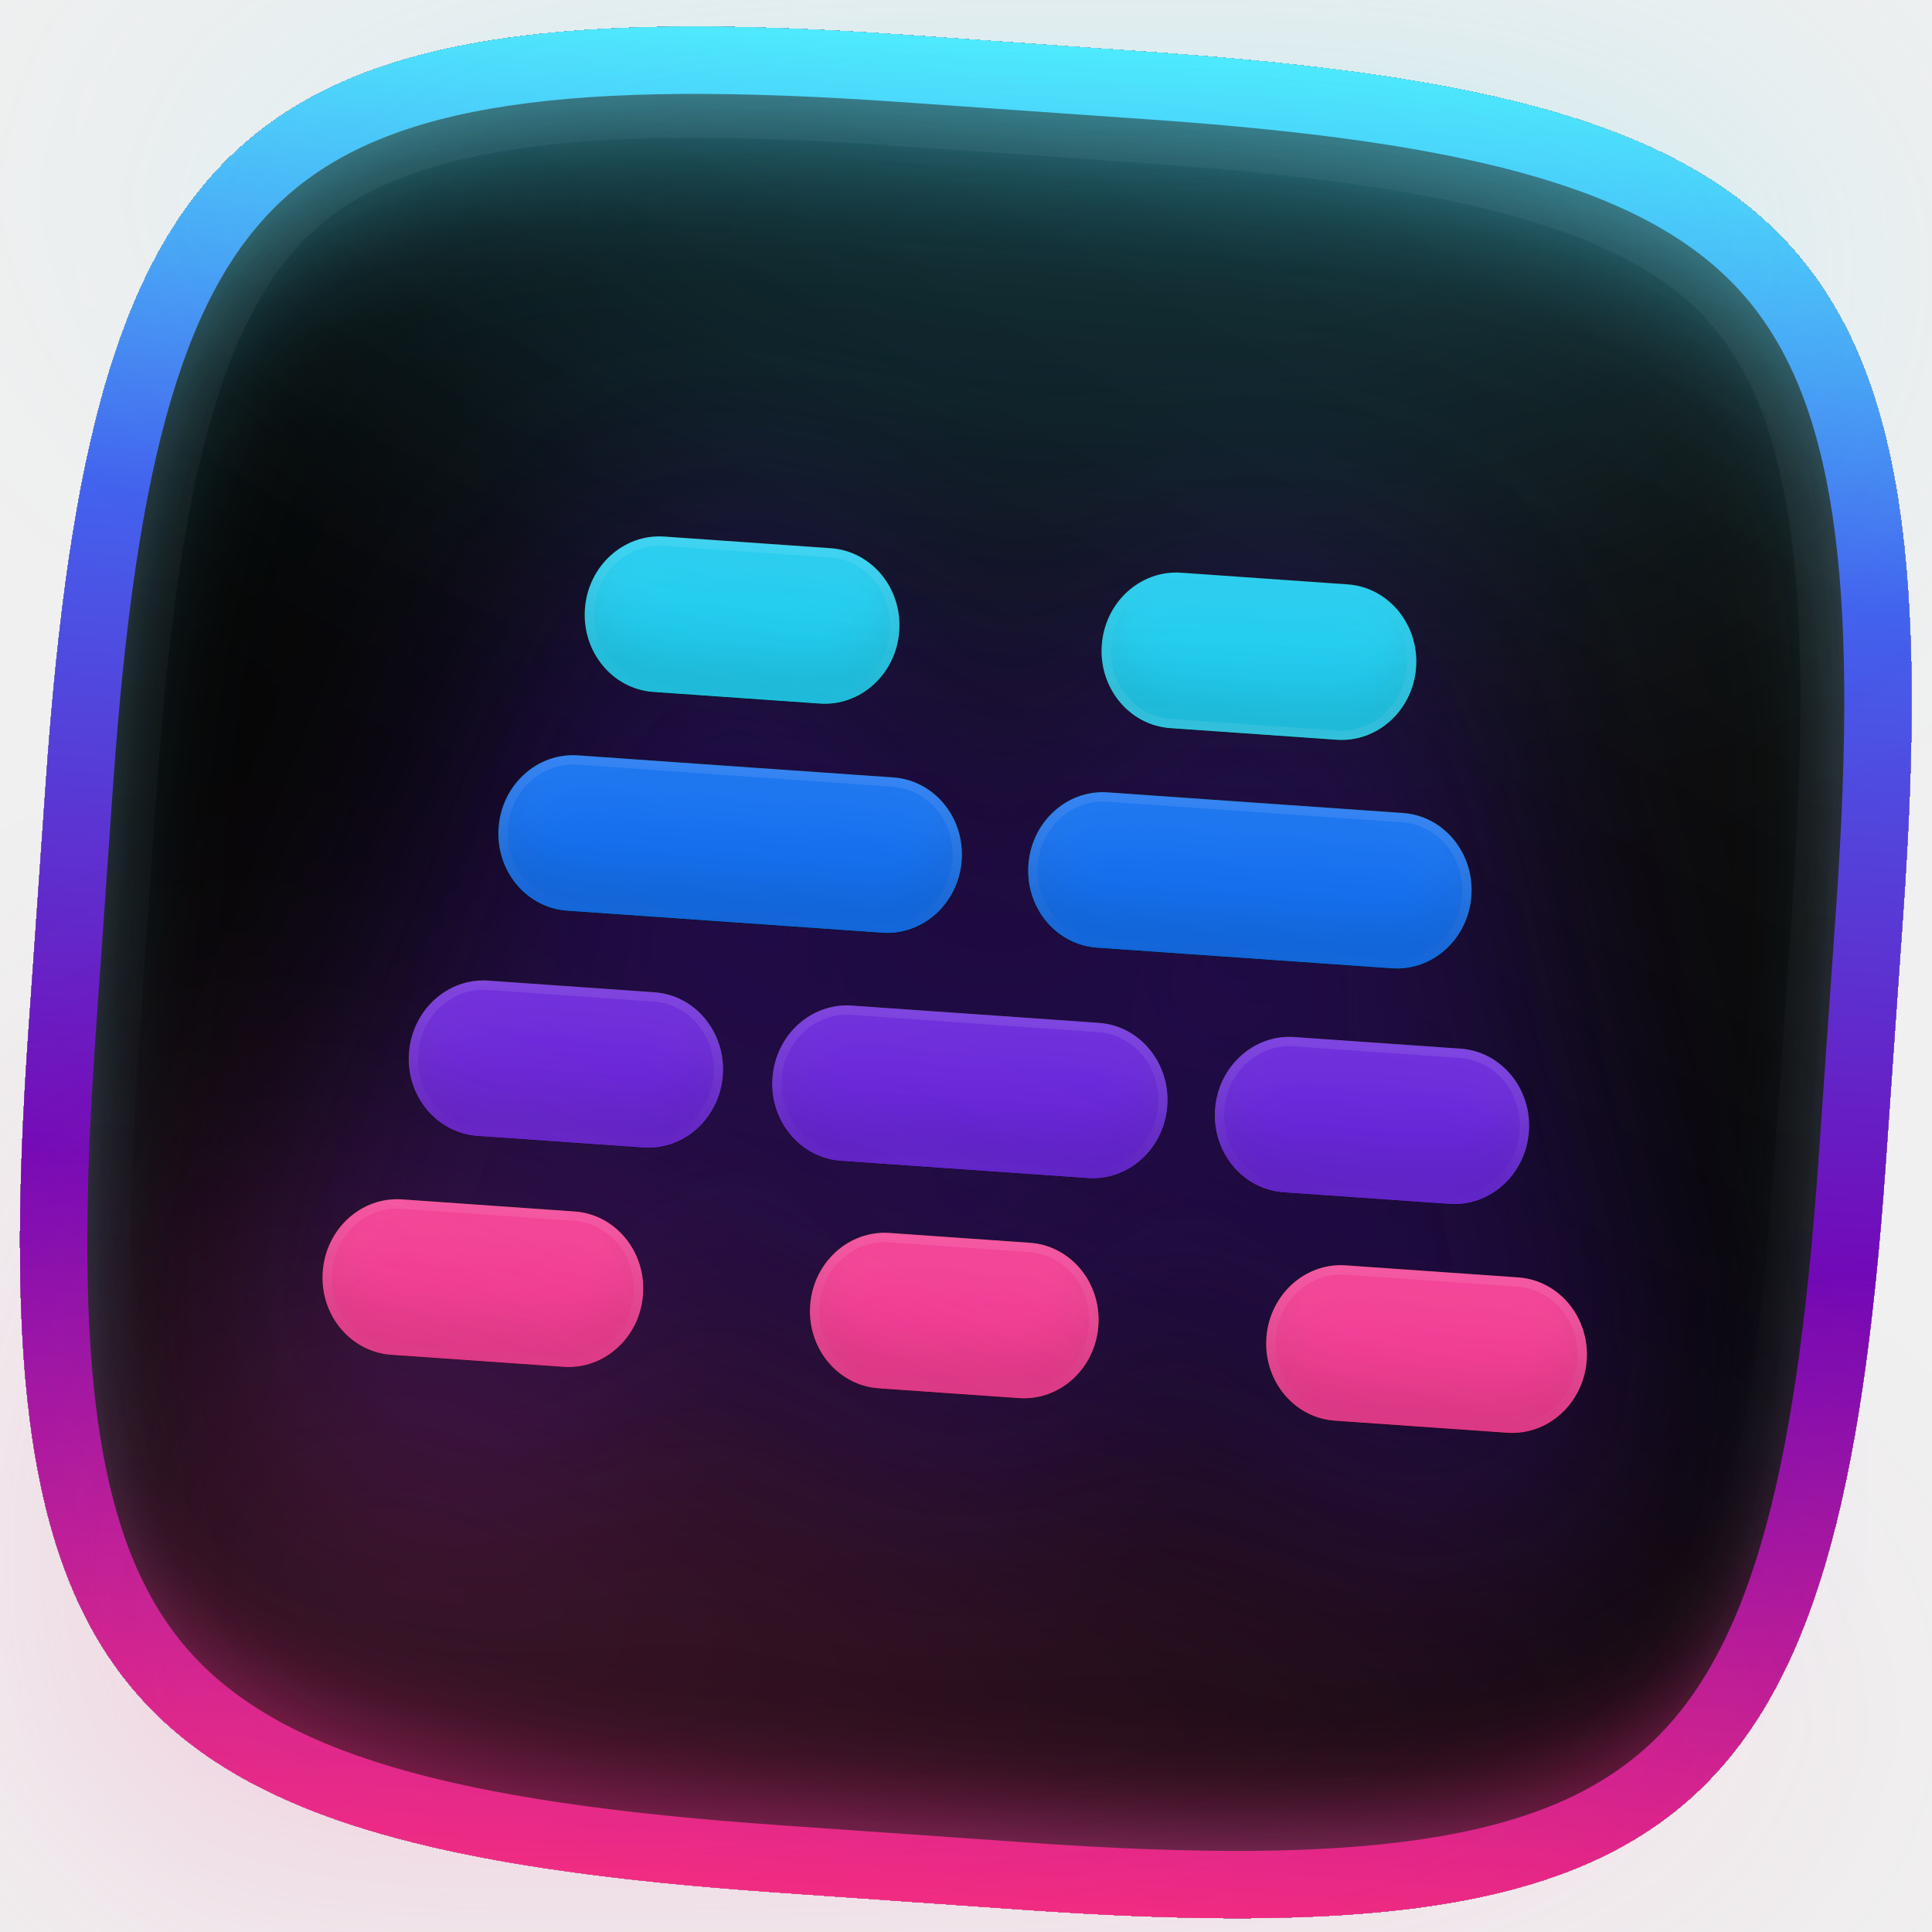
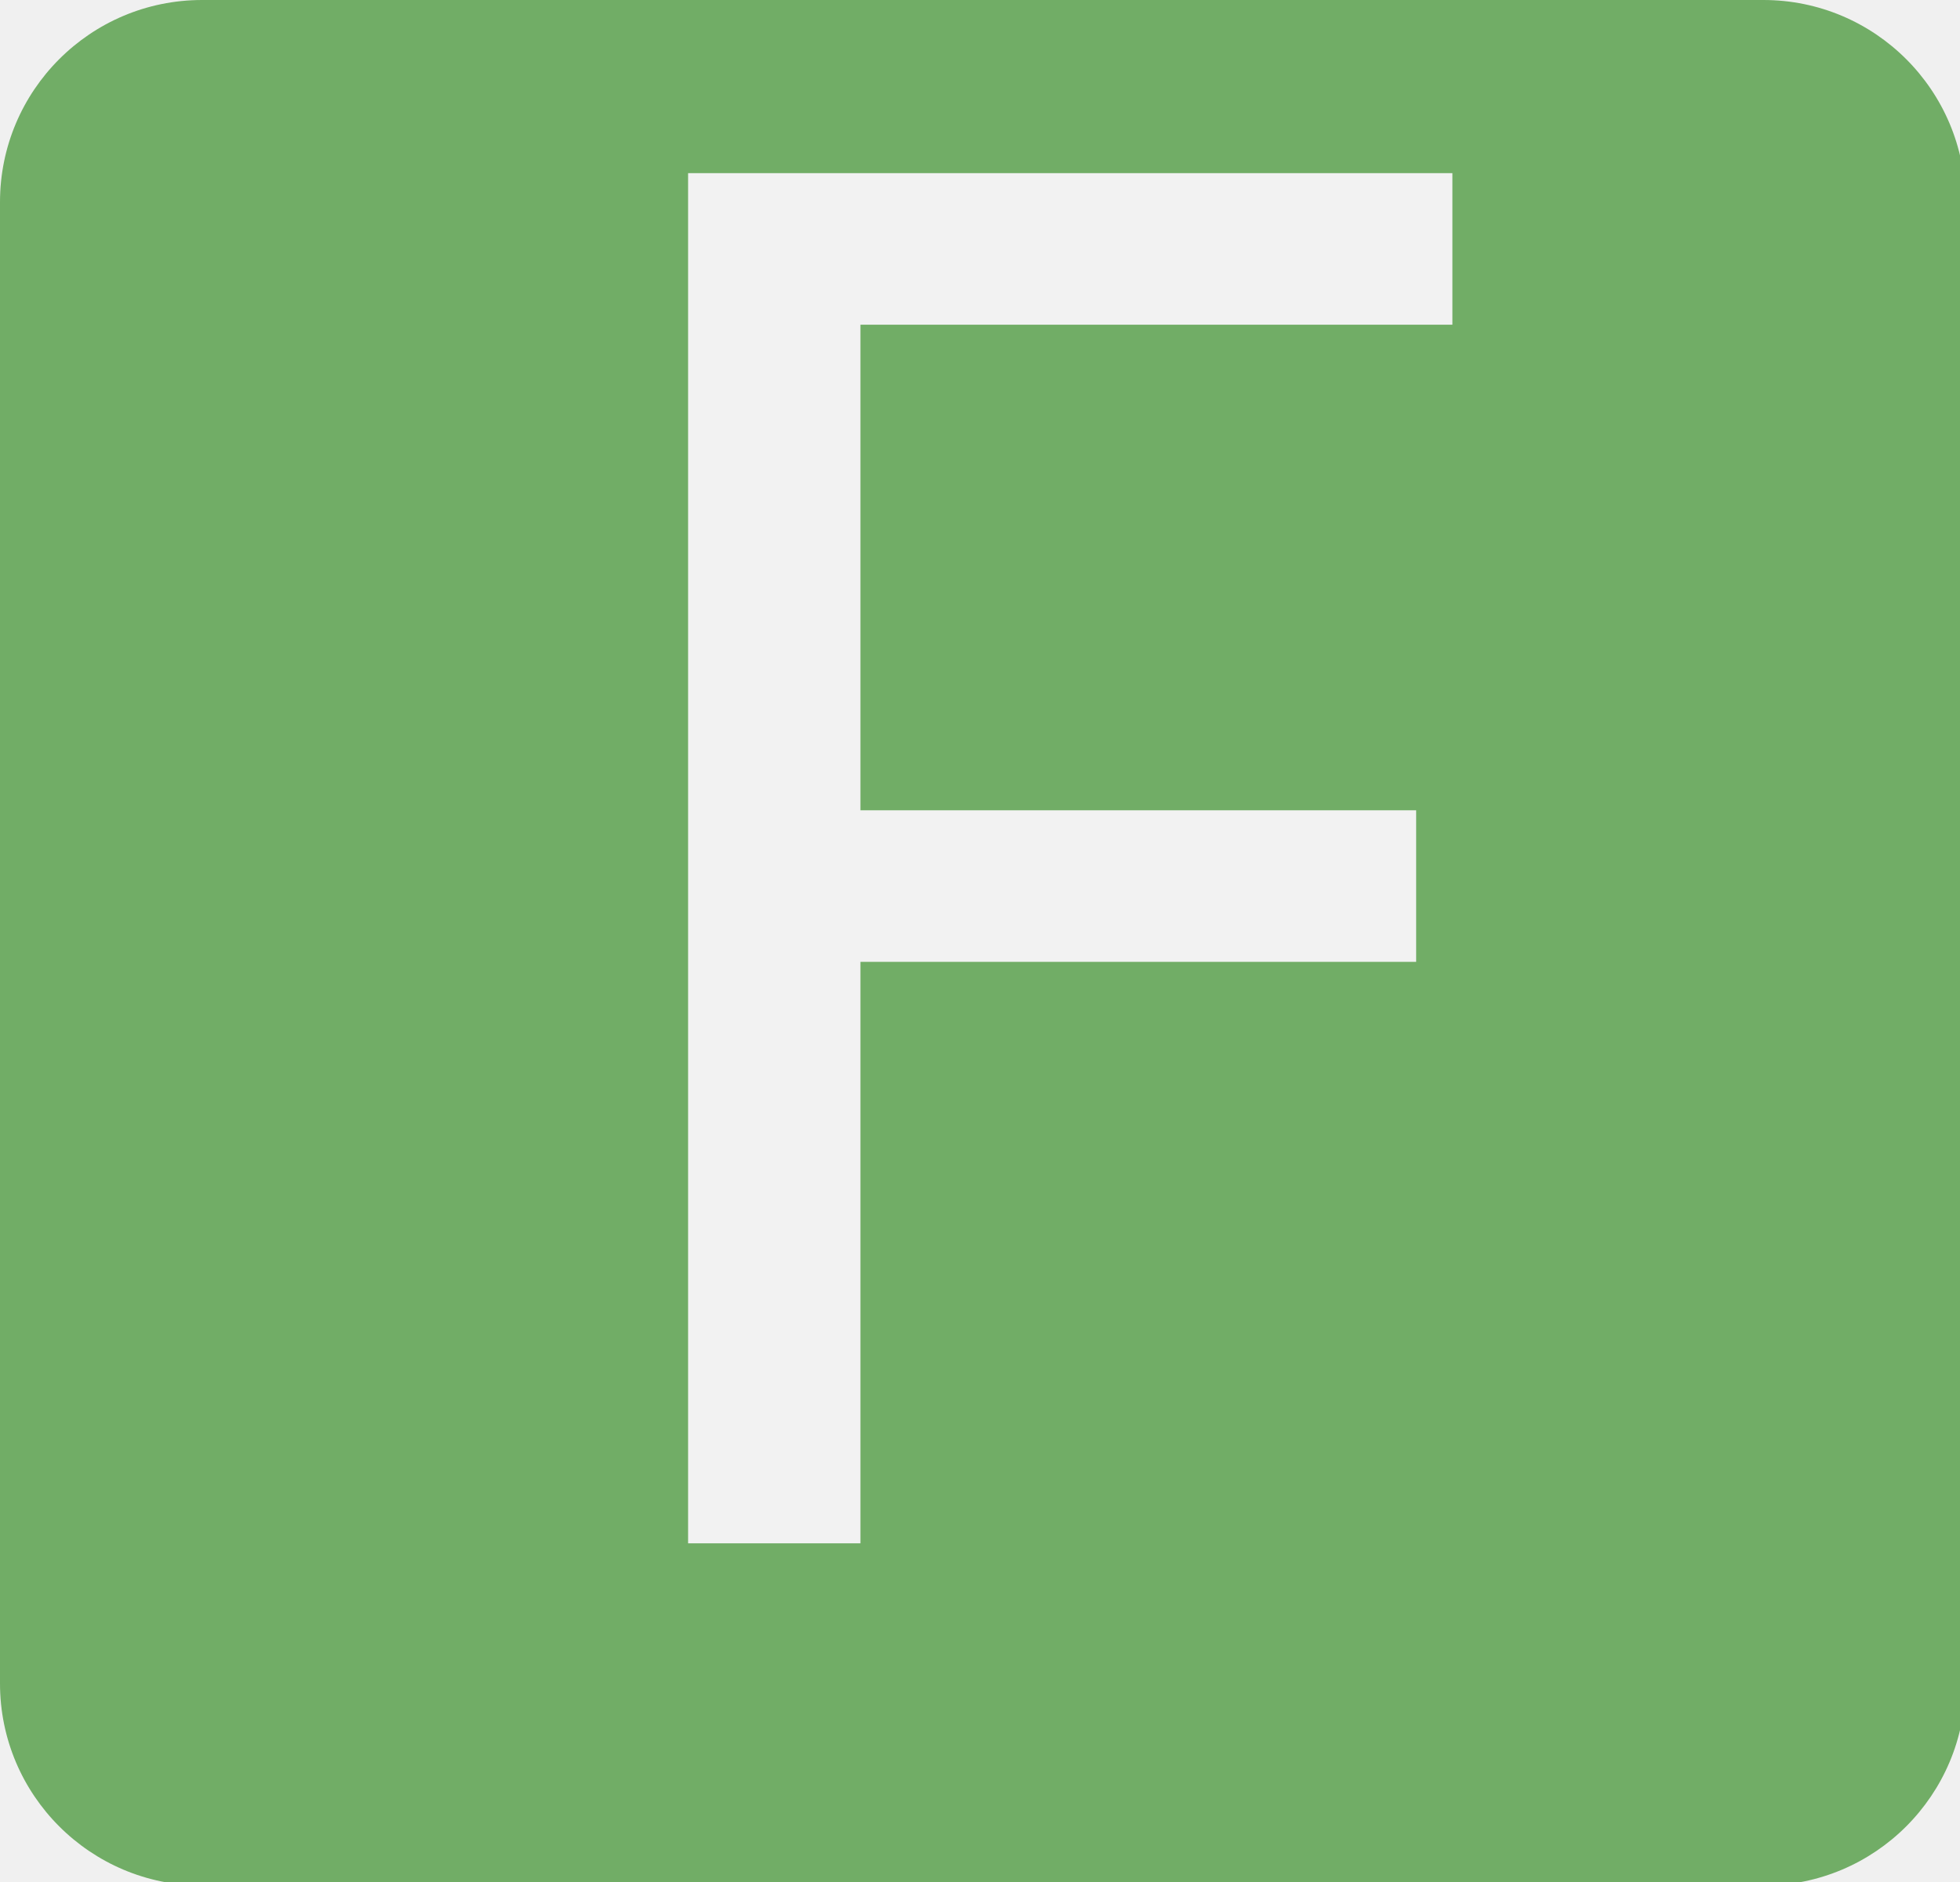
- <svg xmlns="http://www.w3.org/2000/svg" width="70" height="70" viewBox="0 0 70 70" fill="none">
-   <g filter="url(#filter0_iii_4725_68011)">
-     <path d="M1.662 28.357C3.339 4.373 8.839 -0.408 32.824 1.269L41.868 1.901C65.852 3.579 70.633 9.079 68.956 33.063L68.324 42.107C66.647 66.092 61.147 70.873 37.162 69.196L28.118 68.563C4.133 66.886 -0.648 61.386 1.03 37.402L1.662 28.357Z" fill="url(#paint0_linear_4725_68011)" />
-     <path d="M1.662 28.357C3.339 4.373 8.839 -0.408 32.824 1.269L41.868 1.901C65.852 3.579 70.633 9.079 68.956 33.063L68.324 42.107C66.647 66.092 61.147 70.873 37.162 69.196L28.118 68.563C4.133 66.886 -0.648 61.386 1.03 37.402L1.662 28.357Z" fill="black" fill-opacity="0.7" />
+ <svg xmlns="http://www.w3.org/2000/svg" width="125mm" height="120mm" viewBox="0 0 125 120" version="1.1" id="svg15841">
+   <defs id="defs15838" />
+   <g id="layer1">
+     <rect style="fill:#71ad66;fill-opacity:1;stroke:none;stroke-width:1.853" id="rect10330-3-6-2" width="125.347" height="120.226" x="0" y="0" ry="12.887" />
+     <text xml:space="preserve" style="font-style:normal;font-variant:normal;font-weight:normal;font-stretch:normal;font-size:122.264px;font-family:cmr10;-inkscape-font-specification:'cmr10, Normal';font-variant-ligatures:normal;font-variant-caps:normal;font-variant-numeric:normal;font-variant-east-asian:normal;fill:#f2f2f2;fill-opacity:1;stroke:none;stroke-width:14.479" x="32.058" y="98.328" id="text6358-1-1-4-6-9-3-0-5-7-0-7" transform="scale(0.999216,1.000785)">
+       <tspan id="tspan6356-1-5-4-2-7-8-6-7-3-0-1" style="font-style:normal;font-variant:normal;font-weight:normal;font-stretch:normal;font-size:122.264px;font-family:Dyuthi;-inkscape-font-specification:'Dyuthi, Normal';font-variant-ligatures:normal;font-variant-caps:normal;font-variant-numeric:normal;font-variant-east-asian:normal;fill:#f2f2f2;stroke-width:14.479" x="32.058" y="98.328">F</tspan>
+     </text>
  </g>
-   <path d="M2.822 28.438C3.239 22.469 3.891 17.773 4.98 14.101C6.066 10.442 7.567 7.87 9.64 6.067C11.713 4.265 14.47 3.137 18.244 2.571C22.032 2.003 26.773 2.011 32.742 2.429L41.787 3.061C47.757 3.479 52.452 4.13 56.124 5.22C59.783 6.306 62.356 7.806 64.158 9.88C65.96 11.953 67.088 14.709 67.654 18.484C68.222 22.272 68.214 27.012 67.796 32.982L67.164 42.026C66.747 47.996 66.095 52.691 65.006 56.363C63.92 60.023 62.419 62.595 60.346 64.397C58.272 66.199 55.516 67.328 51.741 67.894C47.953 68.462 43.213 68.453 37.243 68.036L28.199 67.403C22.229 66.986 17.534 66.335 13.862 65.245C10.203 64.159 7.63 62.658 5.828 60.585C4.026 58.512 2.898 55.755 2.332 51.981C1.763 48.193 1.772 43.452 2.189 37.483L2.822 28.438Z" stroke="white" stroke-width="2.325" />
-   <path d="M2.822 28.438C3.239 22.469 3.891 17.773 4.98 14.101C6.066 10.442 7.567 7.87 9.64 6.067C11.713 4.265 14.47 3.137 18.244 2.571C22.032 2.003 26.773 2.011 32.742 2.429L41.787 3.061C47.757 3.479 52.452 4.13 56.124 5.22C59.783 6.306 62.356 7.806 64.158 9.88C65.96 11.953 67.088 14.709 67.654 18.484C68.222 22.272 68.214 27.012 67.796 32.982L67.164 42.026C66.747 47.996 66.095 52.691 65.006 56.363C63.92 60.023 62.419 62.595 60.346 64.397C58.272 66.199 55.516 67.328 51.741 67.894C47.953 68.462 43.213 68.453 37.243 68.036L28.199 67.403C22.229 66.986 17.534 66.335 13.862 65.245C10.203 64.159 7.63 62.658 5.828 60.585C4.026 58.512 2.898 55.755 2.332 51.981C1.763 48.193 1.772 43.452 2.189 37.483L2.822 28.438Z" stroke="url(#paint1_linear_4725_68011)" stroke-width="2.325" />
-   <path d="M3.669 28.498C4.085 22.547 4.732 17.925 5.795 14.343C6.851 10.783 8.284 8.372 10.198 6.709C12.111 5.045 14.698 3.962 18.37 3.411C22.066 2.857 26.733 2.86 32.683 3.276L41.728 3.909C47.678 4.325 52.3 4.971 55.882 6.034C59.442 7.091 61.853 8.523 63.517 10.437C65.18 12.351 66.263 14.938 66.814 18.61C67.368 22.305 67.365 26.972 66.949 32.923L66.317 41.967C65.9 47.917 65.254 52.539 64.191 56.122C63.135 59.681 61.702 62.092 59.788 63.756C57.874 65.42 55.288 66.503 51.615 67.053C47.92 67.608 43.253 67.604 37.303 67.188L28.258 66.556C22.308 66.14 17.686 65.494 14.104 64.43C10.544 63.374 8.133 61.941 6.469 60.028C4.806 58.114 3.723 55.527 3.172 51.855C2.617 48.159 2.621 43.492 3.037 37.542L3.669 28.498Z" stroke="url(#paint2_linear_4725_68011)" stroke-opacity="0.05" stroke-width="4.024" />
-   <path fill-rule="evenodd" clip-rule="evenodd" d="M6.201 14.463C5.151 18.001 4.507 22.587 4.092 28.527L3.46 37.572C3.044 43.512 3.043 48.143 3.591 51.792C4.134 55.413 5.195 57.915 6.789 59.749C8.384 61.584 10.714 62.982 14.224 64.024C17.762 65.074 22.347 65.718 28.288 66.133L37.332 66.766C43.273 67.181 47.903 67.182 51.553 66.634C55.174 66.091 57.676 65.031 59.51 63.436C61.344 61.842 62.743 59.511 63.785 56.001C64.835 52.464 65.478 47.878 65.894 41.937L66.526 32.893C66.942 26.952 66.942 22.322 66.395 18.673C65.852 15.052 64.791 12.549 63.197 10.715C61.602 8.881 59.272 7.482 55.762 6.44C52.224 5.391 47.639 4.747 41.698 4.331L32.654 3.699C26.713 3.284 22.083 3.283 18.433 3.83C14.812 4.373 12.31 5.434 10.476 7.028C8.641 8.623 7.243 10.953 6.201 14.463ZM32.824 1.269C8.839 -0.408 3.339 4.373 1.662 28.357L1.03 37.402C-0.648 61.386 4.133 66.886 28.118 68.563L37.162 69.196C61.147 70.873 66.647 66.092 68.324 42.107L68.956 33.063C70.633 9.079 65.852 3.579 41.868 1.901L32.824 1.269Z" fill="url(#paint3_linear_4725_68011)" />
-   <g filter="url(#filter1_ddii_4725_68011)">
-     <path d="M20.817 43.893L14.569 43.456C13.089 43.352 11.801 44.529 11.692 46.084C11.583 47.64 12.695 48.984 14.175 49.088L20.423 49.525C21.903 49.628 23.191 48.452 23.3 46.896C23.409 45.341 22.297 43.996 20.817 43.893Z" fill="#F23E94" />
-     <path d="M14.557 43.624L20.805 44.061C22.184 44.158 23.234 45.414 23.131 46.884C23.029 48.355 21.814 49.453 20.434 49.356L14.187 48.919C12.808 48.823 11.758 47.566 11.86 46.096C11.963 44.626 13.178 43.528 14.557 43.624Z" stroke="url(#paint4_linear_4725_68011)" stroke-opacity="0.1" stroke-width="0.338" stroke-linejoin="round" />
-     <path d="M48.365 51.477L54.612 51.914C56.093 52.018 57.381 50.841 57.49 49.286C57.599 47.73 56.487 46.386 55.006 46.282L48.759 45.845C47.279 45.742 45.99 46.919 45.882 48.474C45.773 50.029 46.885 51.374 48.365 51.477Z" fill="#F23E94" />
-     <path d="M54.624 51.746L48.377 51.309C46.997 51.213 45.947 49.956 46.05 48.486C46.153 47.016 47.368 45.917 48.747 46.014L54.995 46.451C56.374 46.547 57.424 47.804 57.321 49.274C57.218 50.744 56.004 51.842 54.624 51.746Z" stroke="url(#paint5_linear_4725_68011)" stroke-opacity="0.1" stroke-width="0.338" stroke-linejoin="round" />
-     <path d="M37.315 45.027L32.23 44.671C30.75 44.568 29.461 45.745 29.352 47.3C29.244 48.855 30.356 50.2 31.836 50.304L36.922 50.659C38.402 50.763 39.69 49.586 39.799 48.031C39.908 46.475 38.796 45.131 37.315 45.027Z" fill="#F23E94" />
-     <path d="M32.218 44.84L37.304 45.196C38.683 45.292 39.733 46.549 39.63 48.019C39.528 49.489 38.313 50.587 36.933 50.491L31.848 50.135C30.468 50.039 29.418 48.782 29.521 47.312C29.624 45.842 30.838 44.743 32.218 44.84Z" stroke="url(#paint6_linear_4725_68011)" stroke-opacity="0.1" stroke-width="0.338" stroke-linejoin="round" />
-     <path d="M46.504 43.205L52.52 43.625C54 43.729 55.288 42.552 55.397 40.997C55.506 39.441 54.394 38.097 52.914 37.993L46.898 37.572C45.417 37.469 44.129 38.646 44.02 40.201C43.912 41.756 45.023 43.101 46.504 43.205Z" fill="#6927DA" />
-     <path d="M52.532 43.457L46.516 43.036C45.136 42.94 44.086 41.683 44.189 40.213C44.292 38.743 45.506 37.645 46.886 37.741L52.902 38.162C54.281 38.258 55.331 39.515 55.229 40.985C55.126 42.455 53.911 43.553 52.532 43.457Z" stroke="url(#paint7_linear_4725_68011)" stroke-opacity="0.1" stroke-width="0.338" stroke-linejoin="round" />
-     <path d="M23.709 35.95L17.693 35.529C16.213 35.426 14.925 36.603 14.816 38.158C14.707 39.713 15.819 41.058 17.3 41.161L23.316 41.582C24.796 41.686 26.084 40.509 26.193 38.953C26.302 37.398 25.19 36.053 23.709 35.95Z" fill="#6927DA" />
-     <path d="M17.682 35.698L23.698 36.118C25.077 36.215 26.127 37.472 26.024 38.942C25.922 40.412 24.707 41.51 23.327 41.414L17.311 40.993C15.932 40.897 14.882 39.64 14.985 38.17C15.087 36.7 16.302 35.601 17.682 35.698Z" stroke="url(#paint8_linear_4725_68011)" stroke-opacity="0.1" stroke-width="0.338" stroke-linejoin="round" />
-     <path d="M39.813 37.058L30.861 36.432C29.381 36.329 28.093 37.505 27.984 39.061C27.875 40.616 28.987 41.961 30.468 42.064L39.419 42.69C40.9 42.794 42.188 41.617 42.297 40.062C42.406 38.506 41.294 37.162 39.813 37.058Z" fill="#6927DA" />
-     <path d="M30.849 36.601L39.802 37.227C41.181 37.323 42.231 38.58 42.128 40.05C42.026 41.52 40.811 42.618 39.431 42.522L30.479 41.896C29.1 41.799 28.05 40.543 28.152 39.073C28.255 37.602 29.47 36.504 30.849 36.601Z" stroke="url(#paint9_linear_4725_68011)" stroke-opacity="0.1" stroke-width="0.338" stroke-linejoin="round" />
-     <path d="M32.364 28.167L20.941 27.368C19.46 27.264 18.172 28.441 18.063 29.997C17.955 31.552 19.067 32.897 20.547 33L31.97 33.799C33.45 33.902 34.738 32.725 34.847 31.17C34.956 29.615 33.844 28.27 32.364 28.167Z" fill="#1570EF" />
-     <path d="M20.929 27.536L32.352 28.335C33.731 28.432 34.781 29.688 34.679 31.158C34.576 32.629 33.361 33.727 31.982 33.63L20.559 32.831C19.179 32.735 18.129 31.478 18.232 30.008C18.335 28.538 19.549 27.44 20.929 27.536Z" stroke="url(#paint10_linear_4725_68011)" stroke-opacity="0.1" stroke-width="0.338" stroke-linejoin="round" />
-     <path d="M39.742 34.34L50.435 35.088C51.916 35.192 53.204 34.015 53.312 32.459C53.421 30.904 52.309 29.559 50.829 29.456L40.136 28.708C38.655 28.605 37.367 29.782 37.258 31.337C37.15 32.892 38.261 34.237 39.742 34.34Z" fill="#1570EF" />
-     <path d="M50.447 34.92L39.754 34.172C38.374 34.075 37.324 32.819 37.427 31.349C37.53 29.878 38.744 28.78 40.124 28.877L50.817 29.625C52.197 29.721 53.247 30.977 53.144 32.448C53.041 33.918 51.827 35.016 50.447 34.92Z" stroke="url(#paint11_linear_4725_68011)" stroke-opacity="0.1" stroke-width="0.338" stroke-linejoin="round" />
-     <path d="M48.825 21.173L42.796 20.751C41.315 20.648 40.027 21.825 39.918 23.38C39.81 24.935 40.922 26.28 42.402 26.383L48.431 26.805C49.912 26.908 51.2 25.732 51.309 24.176C51.417 22.621 50.305 21.276 48.825 21.173Z" fill="#22CCEE" />
-     <path d="M42.784 20.92L48.813 21.341C50.193 21.438 51.243 22.694 51.14 24.165C51.037 25.635 49.823 26.733 48.443 26.636L42.414 26.215C41.034 26.118 39.984 24.862 40.087 23.392C40.19 21.921 41.404 20.823 42.784 20.92Z" stroke="url(#paint12_linear_4725_68011)" stroke-opacity="0.1" stroke-width="0.338" stroke-linejoin="round" />
-     <path d="M30.098 19.863L24.069 19.441C22.589 19.338 21.3 20.515 21.192 22.07C21.083 23.625 22.195 24.97 23.675 25.073L29.705 25.495C31.185 25.598 32.473 24.422 32.582 22.866C32.691 21.311 31.579 19.966 30.098 19.863Z" fill="#22CCEE" />
-     <path d="M24.057 19.61L30.087 20.031C31.466 20.128 32.516 21.384 32.413 22.854C32.311 24.325 31.096 25.423 29.716 25.326L23.687 24.905C22.308 24.808 21.257 23.552 21.36 22.081C21.463 20.611 22.678 19.513 24.057 19.61Z" stroke="url(#paint13_linear_4725_68011)" stroke-opacity="0.1" stroke-width="0.338" stroke-linejoin="round" />
-   </g>
-   <g opacity="0.23" filter="url(#filter2_f_4725_68011)">
-     <path d="M2.693 40.487L12.712 44.945L39.098 57.121L66.941 61.886L45.529 72.598L-0.203 68.461L2.693 40.487Z" fill="#F24396" />
-   </g>
-   <g opacity="0.23" filter="url(#filter3_f_4725_68011)">
-     <path d="M2.568 1.97L52.627 -2.043L69.536 11.349L56.993 16.107L23.281 14.689L2.568 1.97Z" fill="#22CCEE" />
-   </g>
-   <defs>
-     <filter id="filter0_iii_4725_68011" x="0.726" y="-2.611" width="68.533" height="75.688" filterUnits="userSpaceOnUse" color-interpolation-filters="sRGB">
-       <feFlood flood-opacity="0" result="BackgroundImageFix" />
-       <feBlend mode="normal" in="SourceGraphic" in2="BackgroundImageFix" result="shape" />
-       <feColorMatrix in="SourceAlpha" type="matrix" values="0 0 0 0 0 0 0 0 0 0 0 0 0 0 0 0 0 0 127 0" result="hardAlpha" />
-       <feOffset dy="1.278" />
-       <feGaussianBlur stdDeviation="1.597" />
-       <feComposite in2="hardAlpha" operator="arithmetic" k2="-1" k3="1" />
-       <feColorMatrix type="matrix" values="0 0 0 0 0.196 0 0 0 0 0.188 0 0 0 0 0.22 0 0 0 1 0" />
-       <feBlend mode="normal" in2="shape" result="effect1_innerShadow_4725_68011" />
-       <feColorMatrix in="SourceAlpha" type="matrix" values="0 0 0 0 0 0 0 0 0 0 0 0 0 0 0 0 0 0 127 0" result="hardAlpha" />
-       <feOffset dy="3.577" />
-       <feGaussianBlur stdDeviation="2.683" />
-       <feComposite in2="hardAlpha" operator="arithmetic" k2="-1" k3="1" />
-       <feColorMatrix type="matrix" values="0 0 0 0 0.322 0 0 0 0 0.906 0 0 0 0 1 0 0 0 0.6 0" />
-       <feBlend mode="normal" in2="effect1_innerShadow_4725_68011" result="effect2_innerShadow_4725_68011" />
-       <feColorMatrix in="SourceAlpha" type="matrix" values="0 0 0 0 0 0 0 0 0 0 0 0 0 0 0 0 0 0 127 0" result="hardAlpha" />
-       <feOffset dy="-3.577" />
-       <feGaussianBlur stdDeviation="1.789" />
-       <feComposite in2="hardAlpha" operator="arithmetic" k2="-1" k3="1" />
-       <feColorMatrix type="matrix" values="0 0 0 0 0.933 0 0 0 0 0.161 0 0 0 0 0.51 0 0 0 0.5 0" />
-       <feBlend mode="normal" in2="effect2_innerShadow_4725_68011" result="effect3_innerShadow_4725_68011" />
-     </filter>
-     <filter id="filter1_ddii_4725_68011" x="1.55" y="10.989" width="66.082" height="52.755" filterUnits="userSpaceOnUse" color-interpolation-filters="sRGB">
-       <feFlood flood-opacity="0" result="BackgroundImageFix" />
-       <feColorMatrix in="SourceAlpha" type="matrix" values="0 0 0 0 0 0 0 0 0 0 0 0 0 0 0 0 0 0 127 0" result="hardAlpha" />
-       <feOffset dy="1.689" />
-       <feGaussianBlur stdDeviation="5.067" />
-       <feComposite in2="hardAlpha" operator="out" />
-       <feColorMatrix type="matrix" values="0 0 0 0 0.291 0 0 0 0 0.09 0 0 0 0 0.655 0 0 0 1 0" />
-       <feBlend mode="normal" in2="BackgroundImageFix" result="effect1_dropShadow_4725_68011" />
-       <feColorMatrix in="SourceAlpha" type="matrix" values="0 0 0 0 0 0 0 0 0 0 0 0 0 0 0 0 0 0 127 0" result="hardAlpha" />
-       <feOffset dy="1.689" />
-       <feGaussianBlur stdDeviation="4.223" />
-       <feComposite in2="hardAlpha" operator="out" />
-       <feColorMatrix type="matrix" values="0 0 0 0 0 0 0 0 0 0 0 0 0 0 0 0 0 0 0.5 0" />
-       <feBlend mode="normal" in2="effect1_dropShadow_4725_68011" result="effect2_dropShadow_4725_68011" />
-       <feBlend mode="normal" in="SourceGraphic" in2="effect2_dropShadow_4725_68011" result="shape" />
-       <feColorMatrix in="SourceAlpha" type="matrix" values="0 0 0 0 0 0 0 0 0 0 0 0 0 0 0 0 0 0 127 0" result="hardAlpha" />
-       <feOffset dy="-1.689" />
-       <feGaussianBlur stdDeviation="0.845" />
-       <feComposite in2="hardAlpha" operator="arithmetic" k2="-1" k3="1" />
-       <feColorMatrix type="matrix" values="0 0 0 0 0 0 0 0 0 0 0 0 0 0 0 0 0 0 0.1 0" />
-       <feBlend mode="normal" in2="shape" result="effect3_innerShadow_4725_68011" />
-       <feColorMatrix in="SourceAlpha" type="matrix" values="0 0 0 0 0 0 0 0 0 0 0 0 0 0 0 0 0 0 127 0" result="hardAlpha" />
-       <feOffset dy="1.689" />
-       <feGaussianBlur stdDeviation="0.845" />
-       <feComposite in2="hardAlpha" operator="arithmetic" k2="-1" k3="1" />
-       <feColorMatrix type="matrix" values="0 0 0 0 1 0 0 0 0 1 0 0 0 0 1 0 0 0 0.05 0" />
-       <feBlend mode="normal" in2="effect3_innerShadow_4725_68011" result="effect4_innerShadow_4725_68011" />
-     </filter>
-     <filter id="filter2_f_4725_68011" x="-23.455" y="17.235" width="113.649" height="78.616" filterUnits="userSpaceOnUse" color-interpolation-filters="sRGB">
-       <feFlood flood-opacity="0" result="BackgroundImageFix" />
-       <feBlend mode="normal" in="SourceGraphic" in2="BackgroundImageFix" result="shape" />
-       <feGaussianBlur stdDeviation="11.626" result="effect1_foregroundBlur_4725_68011" />
-     </filter>
-     <filter id="filter3_f_4725_68011" x="-20.684" y="-25.296" width="113.473" height="64.656" filterUnits="userSpaceOnUse" color-interpolation-filters="sRGB">
-       <feFlood flood-opacity="0" result="BackgroundImageFix" />
-       <feBlend mode="normal" in="SourceGraphic" in2="BackgroundImageFix" result="shape" />
-       <feGaussianBlur stdDeviation="11.626" result="effect1_foregroundBlur_4725_68011" />
-     </filter>
-     <linearGradient id="paint0_linear_4725_68011" x1="53.777" y1="8.369" x2="38.731" y2="35.494" gradientUnits="userSpaceOnUse">
-       <stop stop-color="#363636" />
-       <stop offset="1" stop-color="#141414" />
-     </linearGradient>
-     <linearGradient id="paint1_linear_4725_68011" x1="37.346" y1="1.585" x2="32.64" y2="68.879" gradientUnits="userSpaceOnUse">
-       <stop stop-color="#52EDFF" />
-       <stop offset="0.274" stop-color="#4361EE" />
-       <stop offset="0.63" stop-color="#7209B7" />
-       <stop offset="1" stop-color="#F12980" />
-     </linearGradient>
-     <linearGradient id="paint2_linear_4725_68011" x1="37.019" y1="6.258" x2="33.49" y2="56.729" gradientUnits="userSpaceOnUse">
-       <stop stop-color="white" />
-       <stop offset="1" stop-color="white" stop-opacity="0" />
-     </linearGradient>
-     <linearGradient id="paint3_linear_4725_68011" x1="37.346" y1="1.585" x2="32.64" y2="68.879" gradientUnits="userSpaceOnUse">
-       <stop stop-color="#52EDFF" />
-       <stop offset="0.274" stop-color="#4361EE" />
-       <stop offset="0.63" stop-color="#7209B7" />
-       <stop offset="1" stop-color="#F12980" />
-     </linearGradient>
-     <linearGradient id="paint4_linear_4725_68011" x1="17.693" y1="43.674" x2="17.299" y2="49.306" gradientUnits="userSpaceOnUse">
-       <stop stop-color="white" />
-       <stop offset="1" stop-color="white" stop-opacity="0" />
-     </linearGradient>
-     <linearGradient id="paint5_linear_4725_68011" x1="51.489" y1="51.696" x2="51.883" y2="46.064" gradientUnits="userSpaceOnUse">
-       <stop stop-color="white" stop-opacity="0" />
-       <stop offset="1" stop-color="white" />
-     </linearGradient>
-     <linearGradient id="paint6_linear_4725_68011" x1="34.773" y1="44.849" x2="34.379" y2="50.481" gradientUnits="userSpaceOnUse">
-       <stop stop-color="white" />
-       <stop offset="1" stop-color="white" stop-opacity="0" />
-     </linearGradient>
-     <linearGradient id="paint7_linear_4725_68011" x1="49.512" y1="43.415" x2="49.906" y2="37.783" gradientUnits="userSpaceOnUse">
-       <stop stop-color="white" stop-opacity="0" />
-       <stop offset="1" stop-color="white" />
-     </linearGradient>
-     <linearGradient id="paint8_linear_4725_68011" x1="20.701" y1="35.74" x2="20.308" y2="41.372" gradientUnits="userSpaceOnUse">
-       <stop stop-color="white" />
-       <stop offset="1" stop-color="white" stop-opacity="0" />
-     </linearGradient>
-     <linearGradient id="paint9_linear_4725_68011" x1="35.337" y1="36.745" x2="34.944" y2="42.377" gradientUnits="userSpaceOnUse">
-       <stop stop-color="white" />
-       <stop offset="1" stop-color="white" stop-opacity="0" />
-     </linearGradient>
-     <linearGradient id="paint10_linear_4725_68011" x1="26.652" y1="27.767" x2="26.258" y2="33.399" gradientUnits="userSpaceOnUse">
-       <stop stop-color="white" />
-       <stop offset="1" stop-color="white" stop-opacity="0" />
-     </linearGradient>
-     <linearGradient id="paint11_linear_4725_68011" x1="45.089" y1="34.714" x2="45.482" y2="29.082" gradientUnits="userSpaceOnUse">
-       <stop stop-color="white" stop-opacity="0" />
-       <stop offset="1" stop-color="white" />
-     </linearGradient>
-     <linearGradient id="paint12_linear_4725_68011" x1="45.81" y1="20.962" x2="45.417" y2="26.594" gradientUnits="userSpaceOnUse">
-       <stop stop-color="white" stop-opacity="0" />
-       <stop offset="1" stop-color="white" />
-     </linearGradient>
-     <linearGradient id="paint13_linear_4725_68011" x1="27.084" y1="19.652" x2="26.69" y2="25.284" gradientUnits="userSpaceOnUse">
-       <stop stop-color="white" />
-       <stop offset="1" stop-color="white" stop-opacity="0" />
-     </linearGradient>
-   </defs>
</svg>
